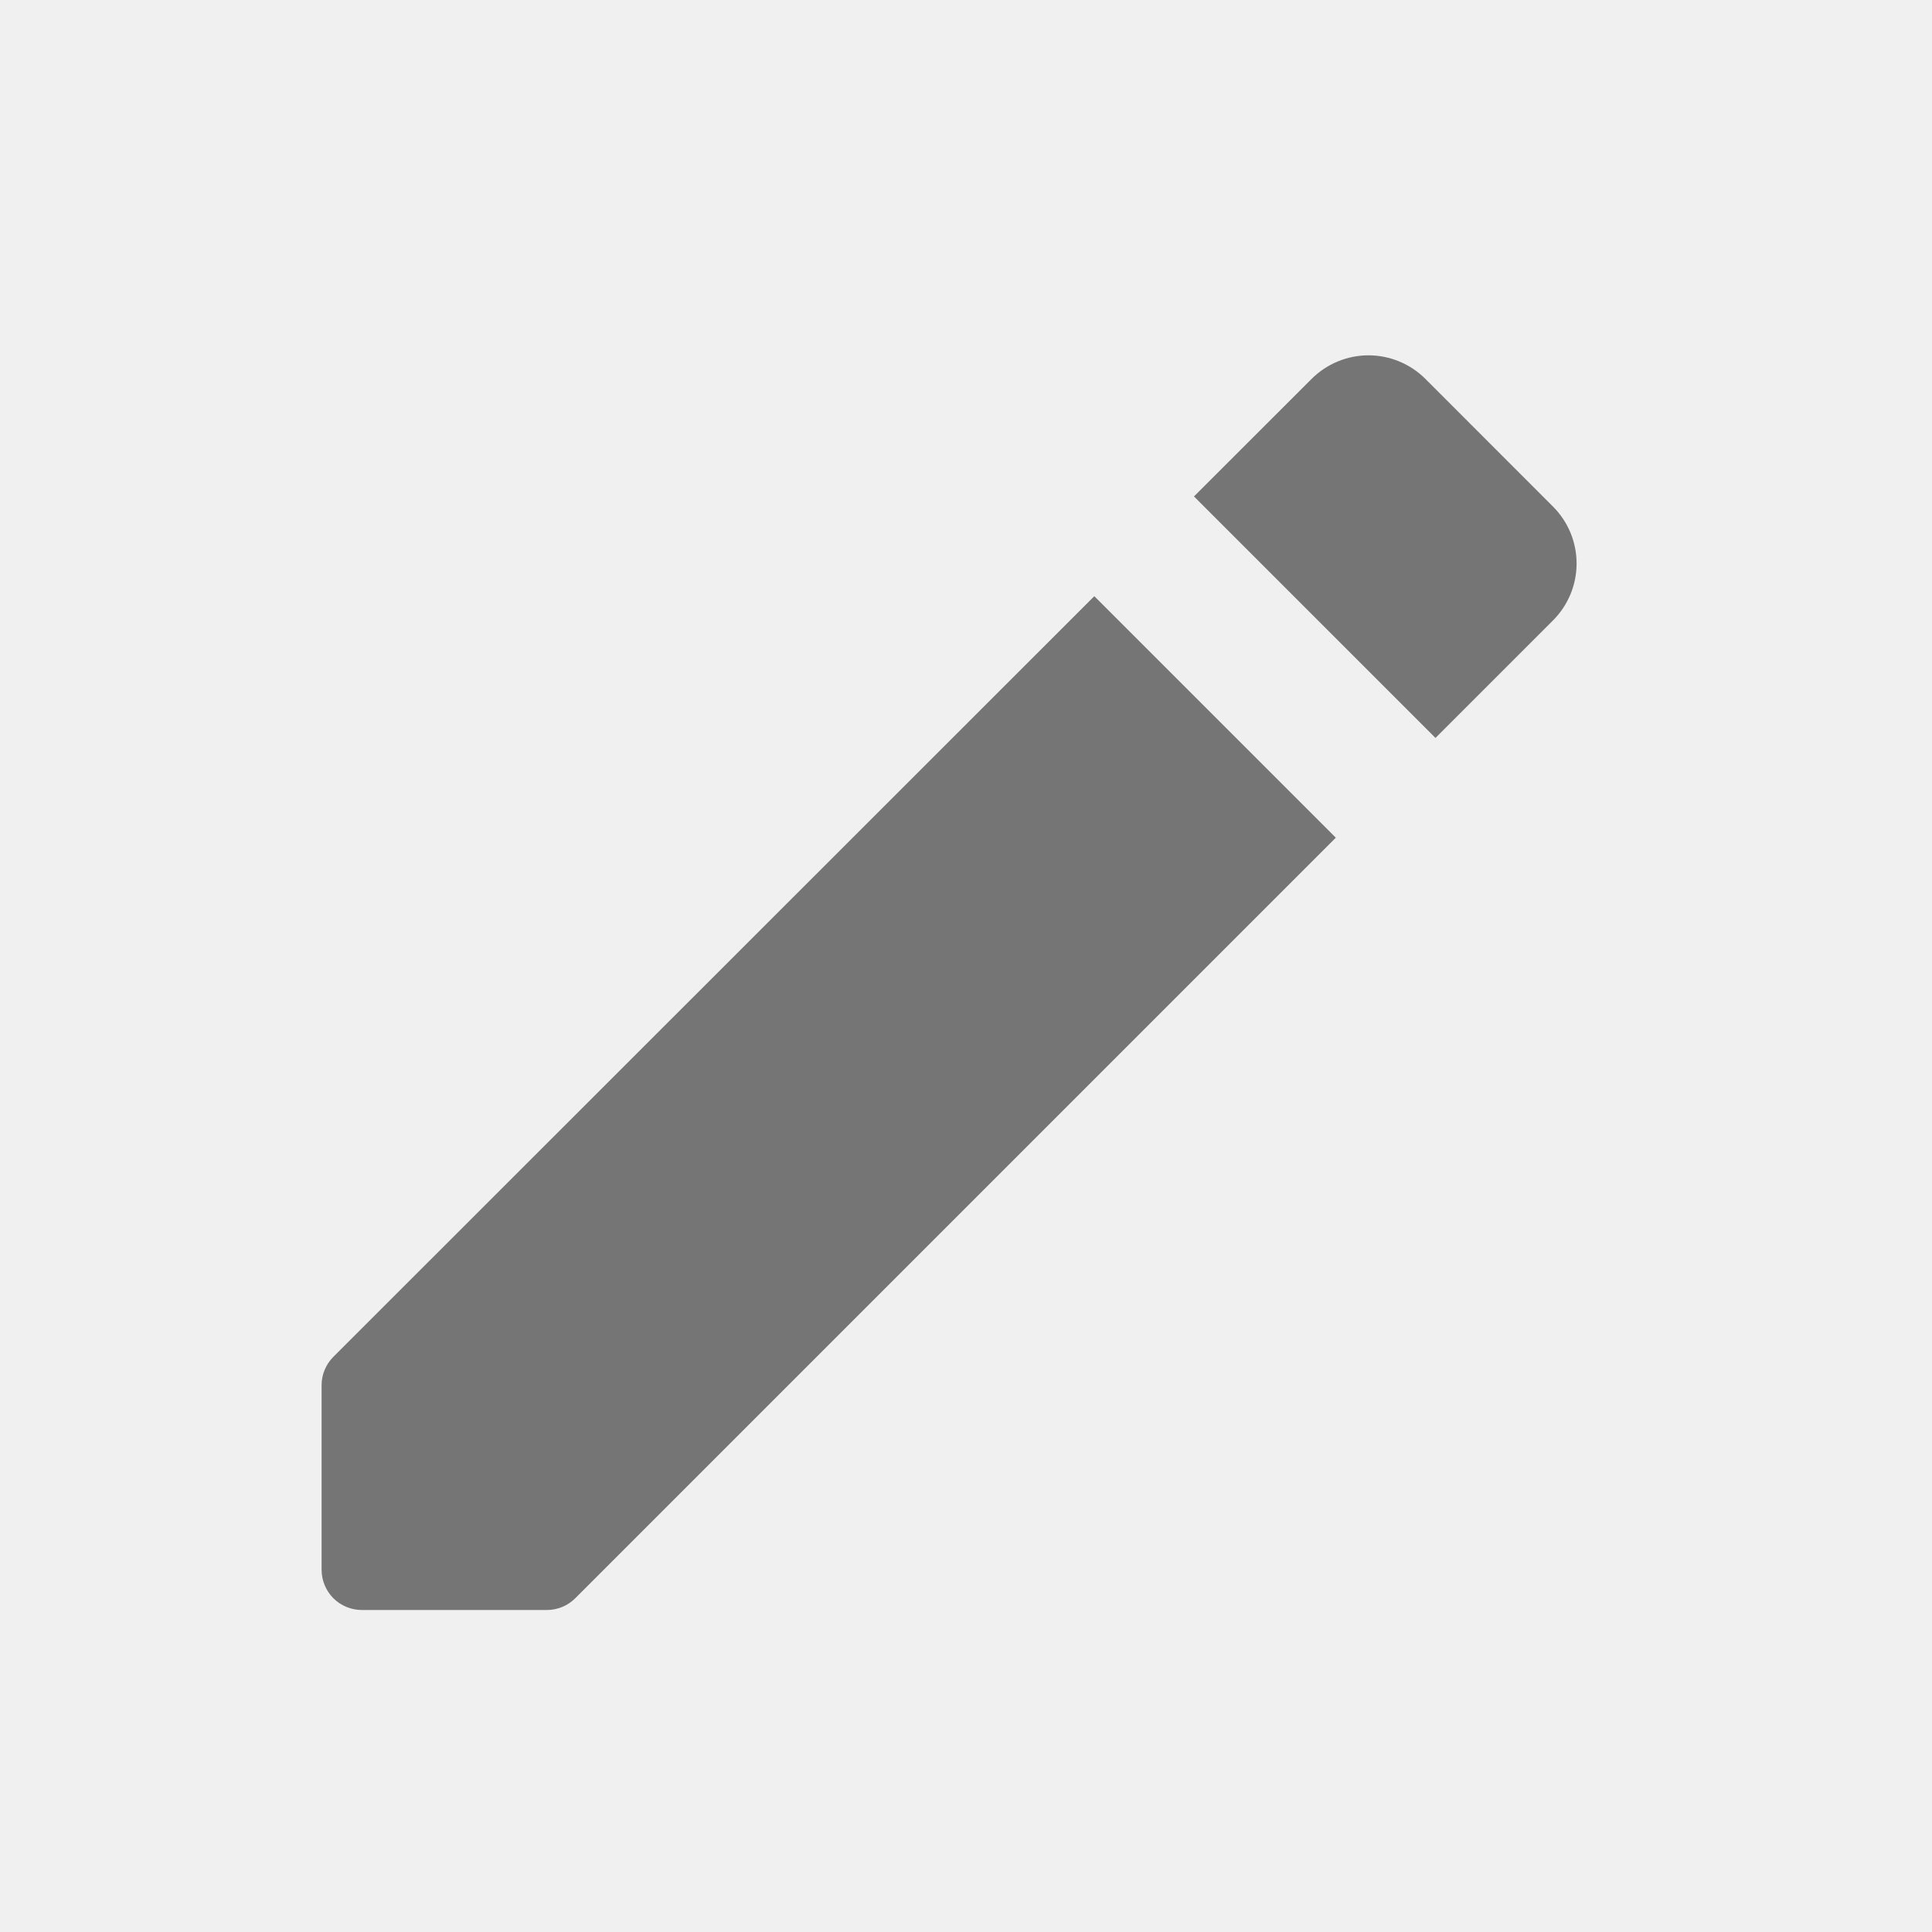
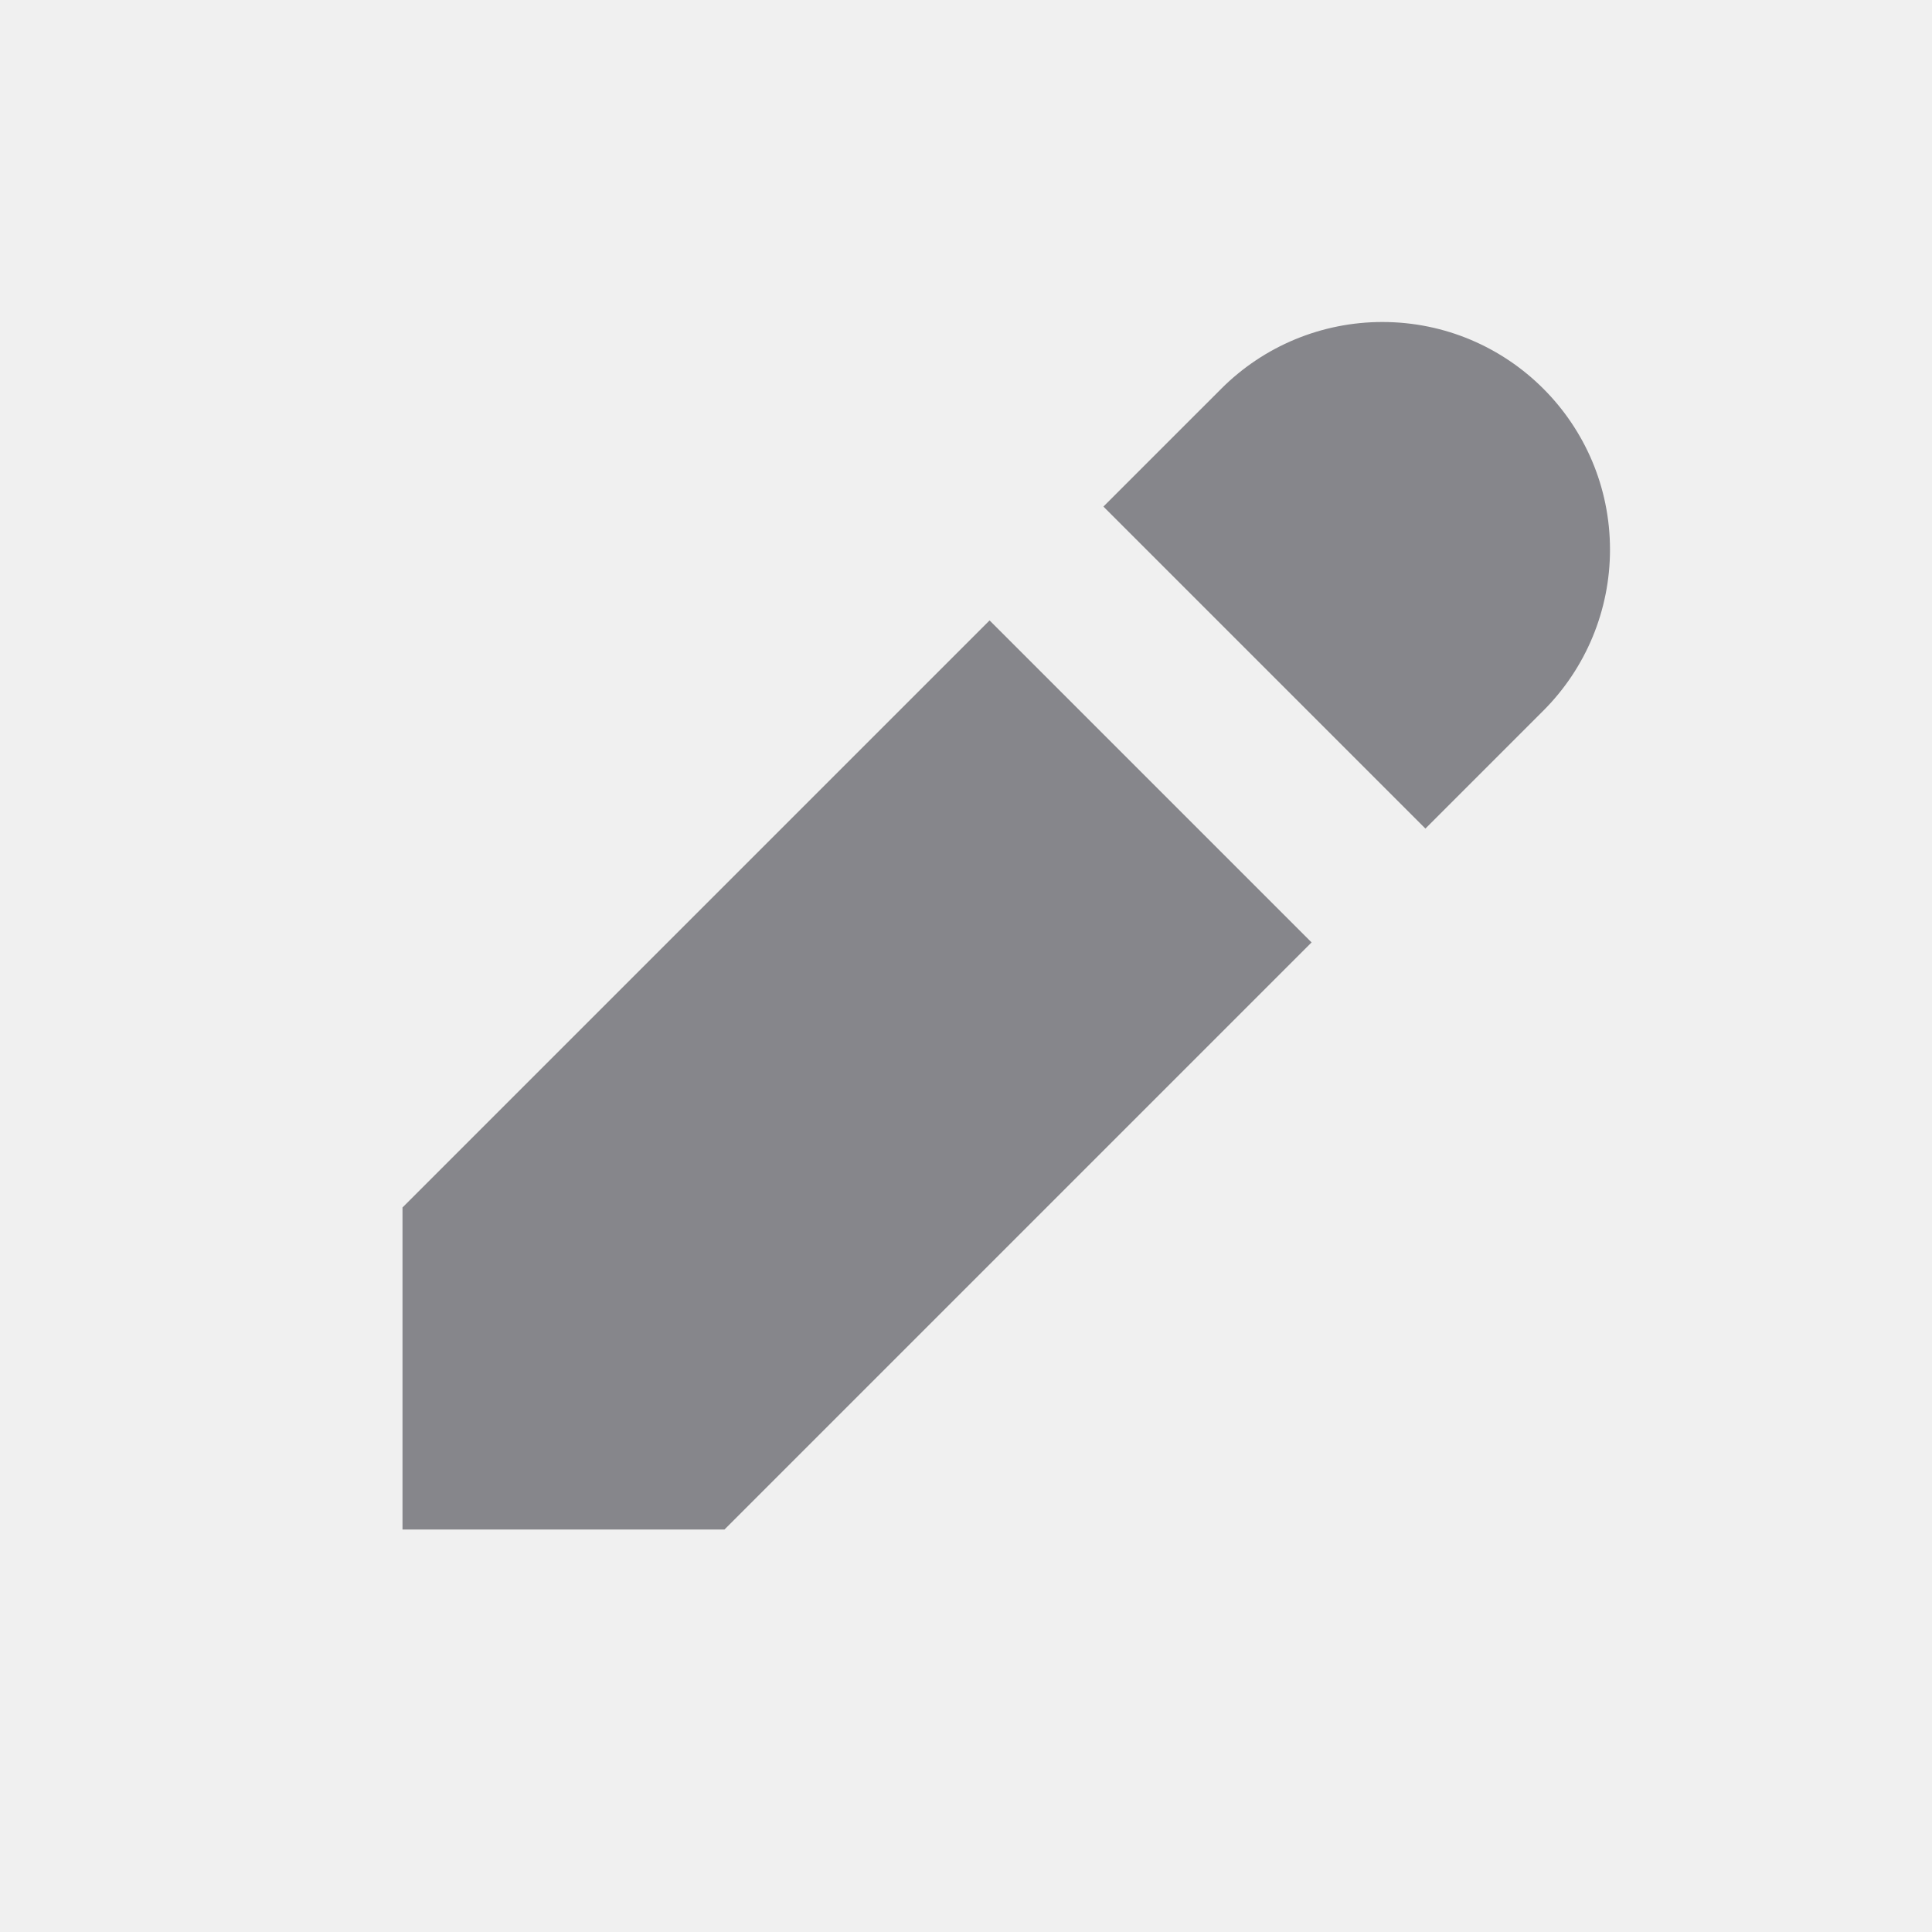
<svg xmlns="http://www.w3.org/2000/svg" width="24" height="24" viewBox="0 0 24 24" fill="none">
-   <path d="M3.995 17.207V19.5C3.995 19.633 4.048 19.76 4.141 19.854C4.235 19.947 4.362 20 4.495 20H6.793C6.925 20 7.052 19.948 7.146 19.854L16.594 10.406L13.594 7.406L4.142 16.854C4.048 16.948 3.995 17.075 3.995 17.207ZM14.832 6.167L17.832 9.167L19.292 7.707C19.48 7.519 19.585 7.265 19.585 7C19.585 6.735 19.48 6.481 19.292 6.293L17.707 4.707C17.52 4.52 17.265 4.414 17 4.414C16.735 4.414 16.48 4.52 16.293 4.707L14.832 6.167Z" fill="#757575" />
+   <g clip-path="url(#clip0_46_1831)">
+     <path d="M12.293 7.707L5 15V19H9L16.293 11.707L12.293 7.707Z" fill="#86868B" />
+     <path d="M13.707 6.293L17.707 10.293L19.172 8.828C19.702 8.298 20 7.579 20 6.828C20 5.266 18.734 4 17.172 4C16.421 4 15.702 4.298 15.172 4.828L13.707 6.293Z" fill="#86868B" />
+   </g>
+   <defs>
+     <clipPath id="clip0_46_1831">
+       <rect width="16" height="16" fill="white" transform="translate(4 4)" />
+     </clipPath>
+   </defs>
</svg>
